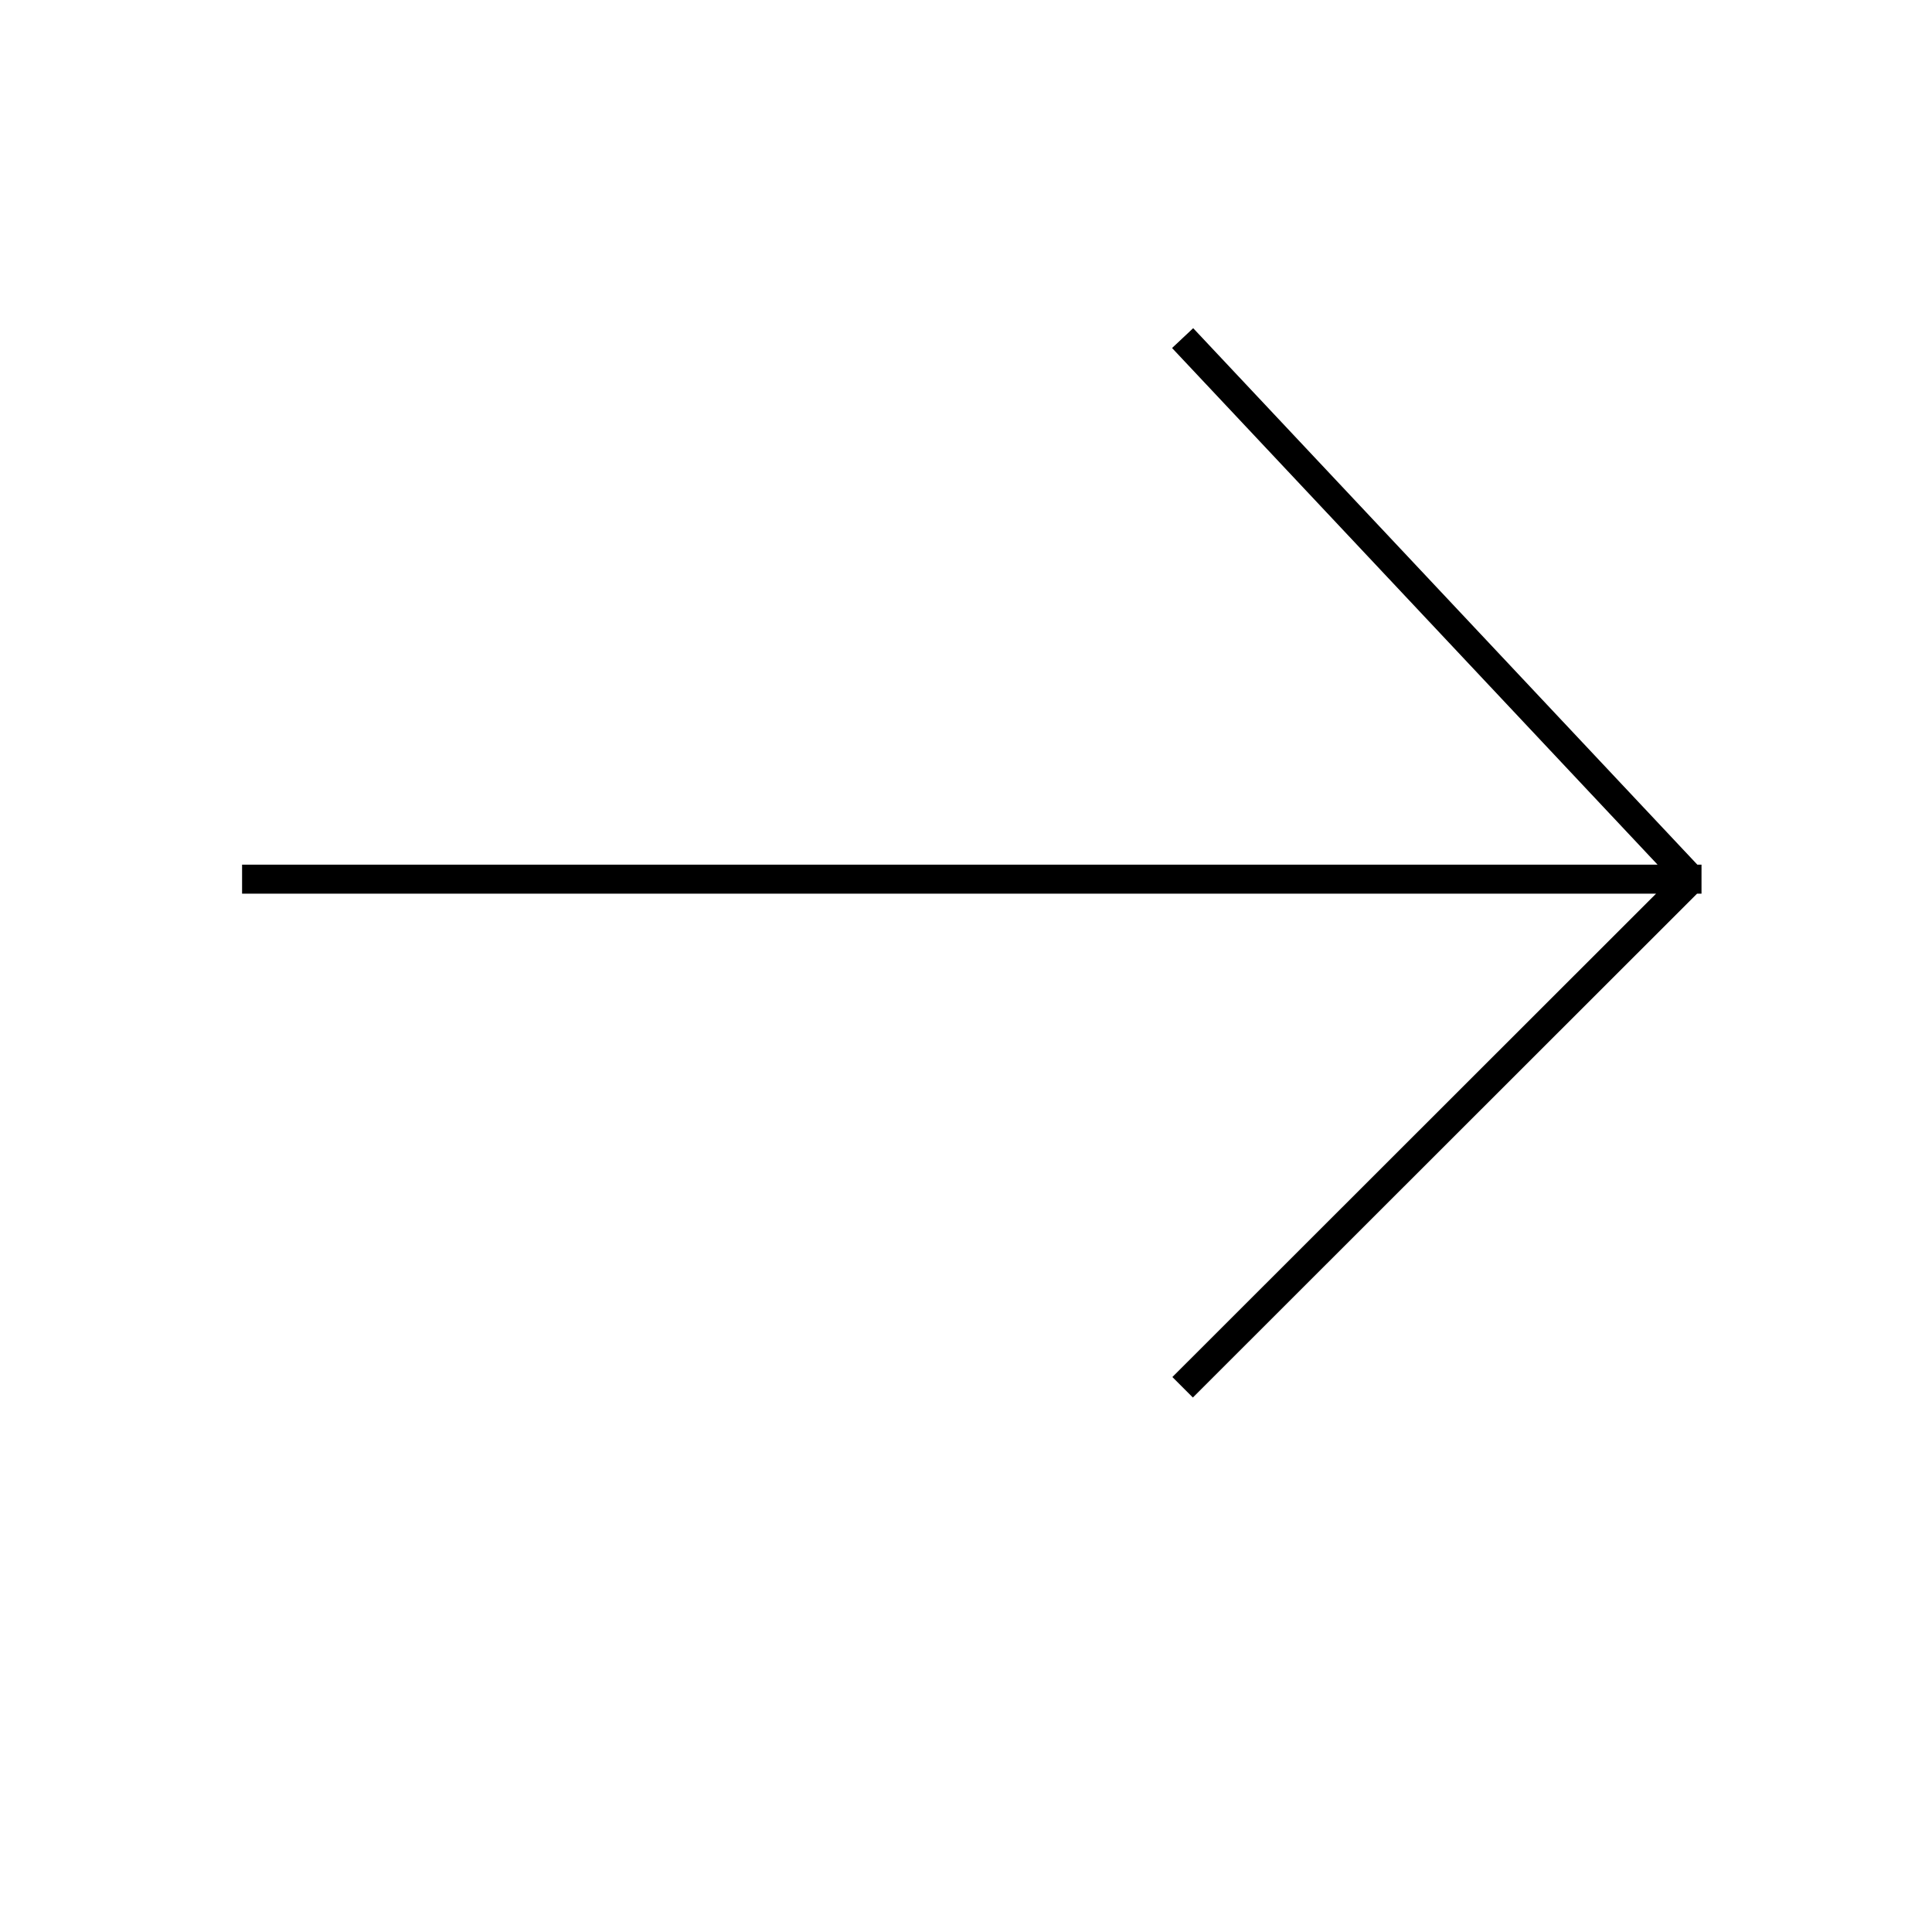
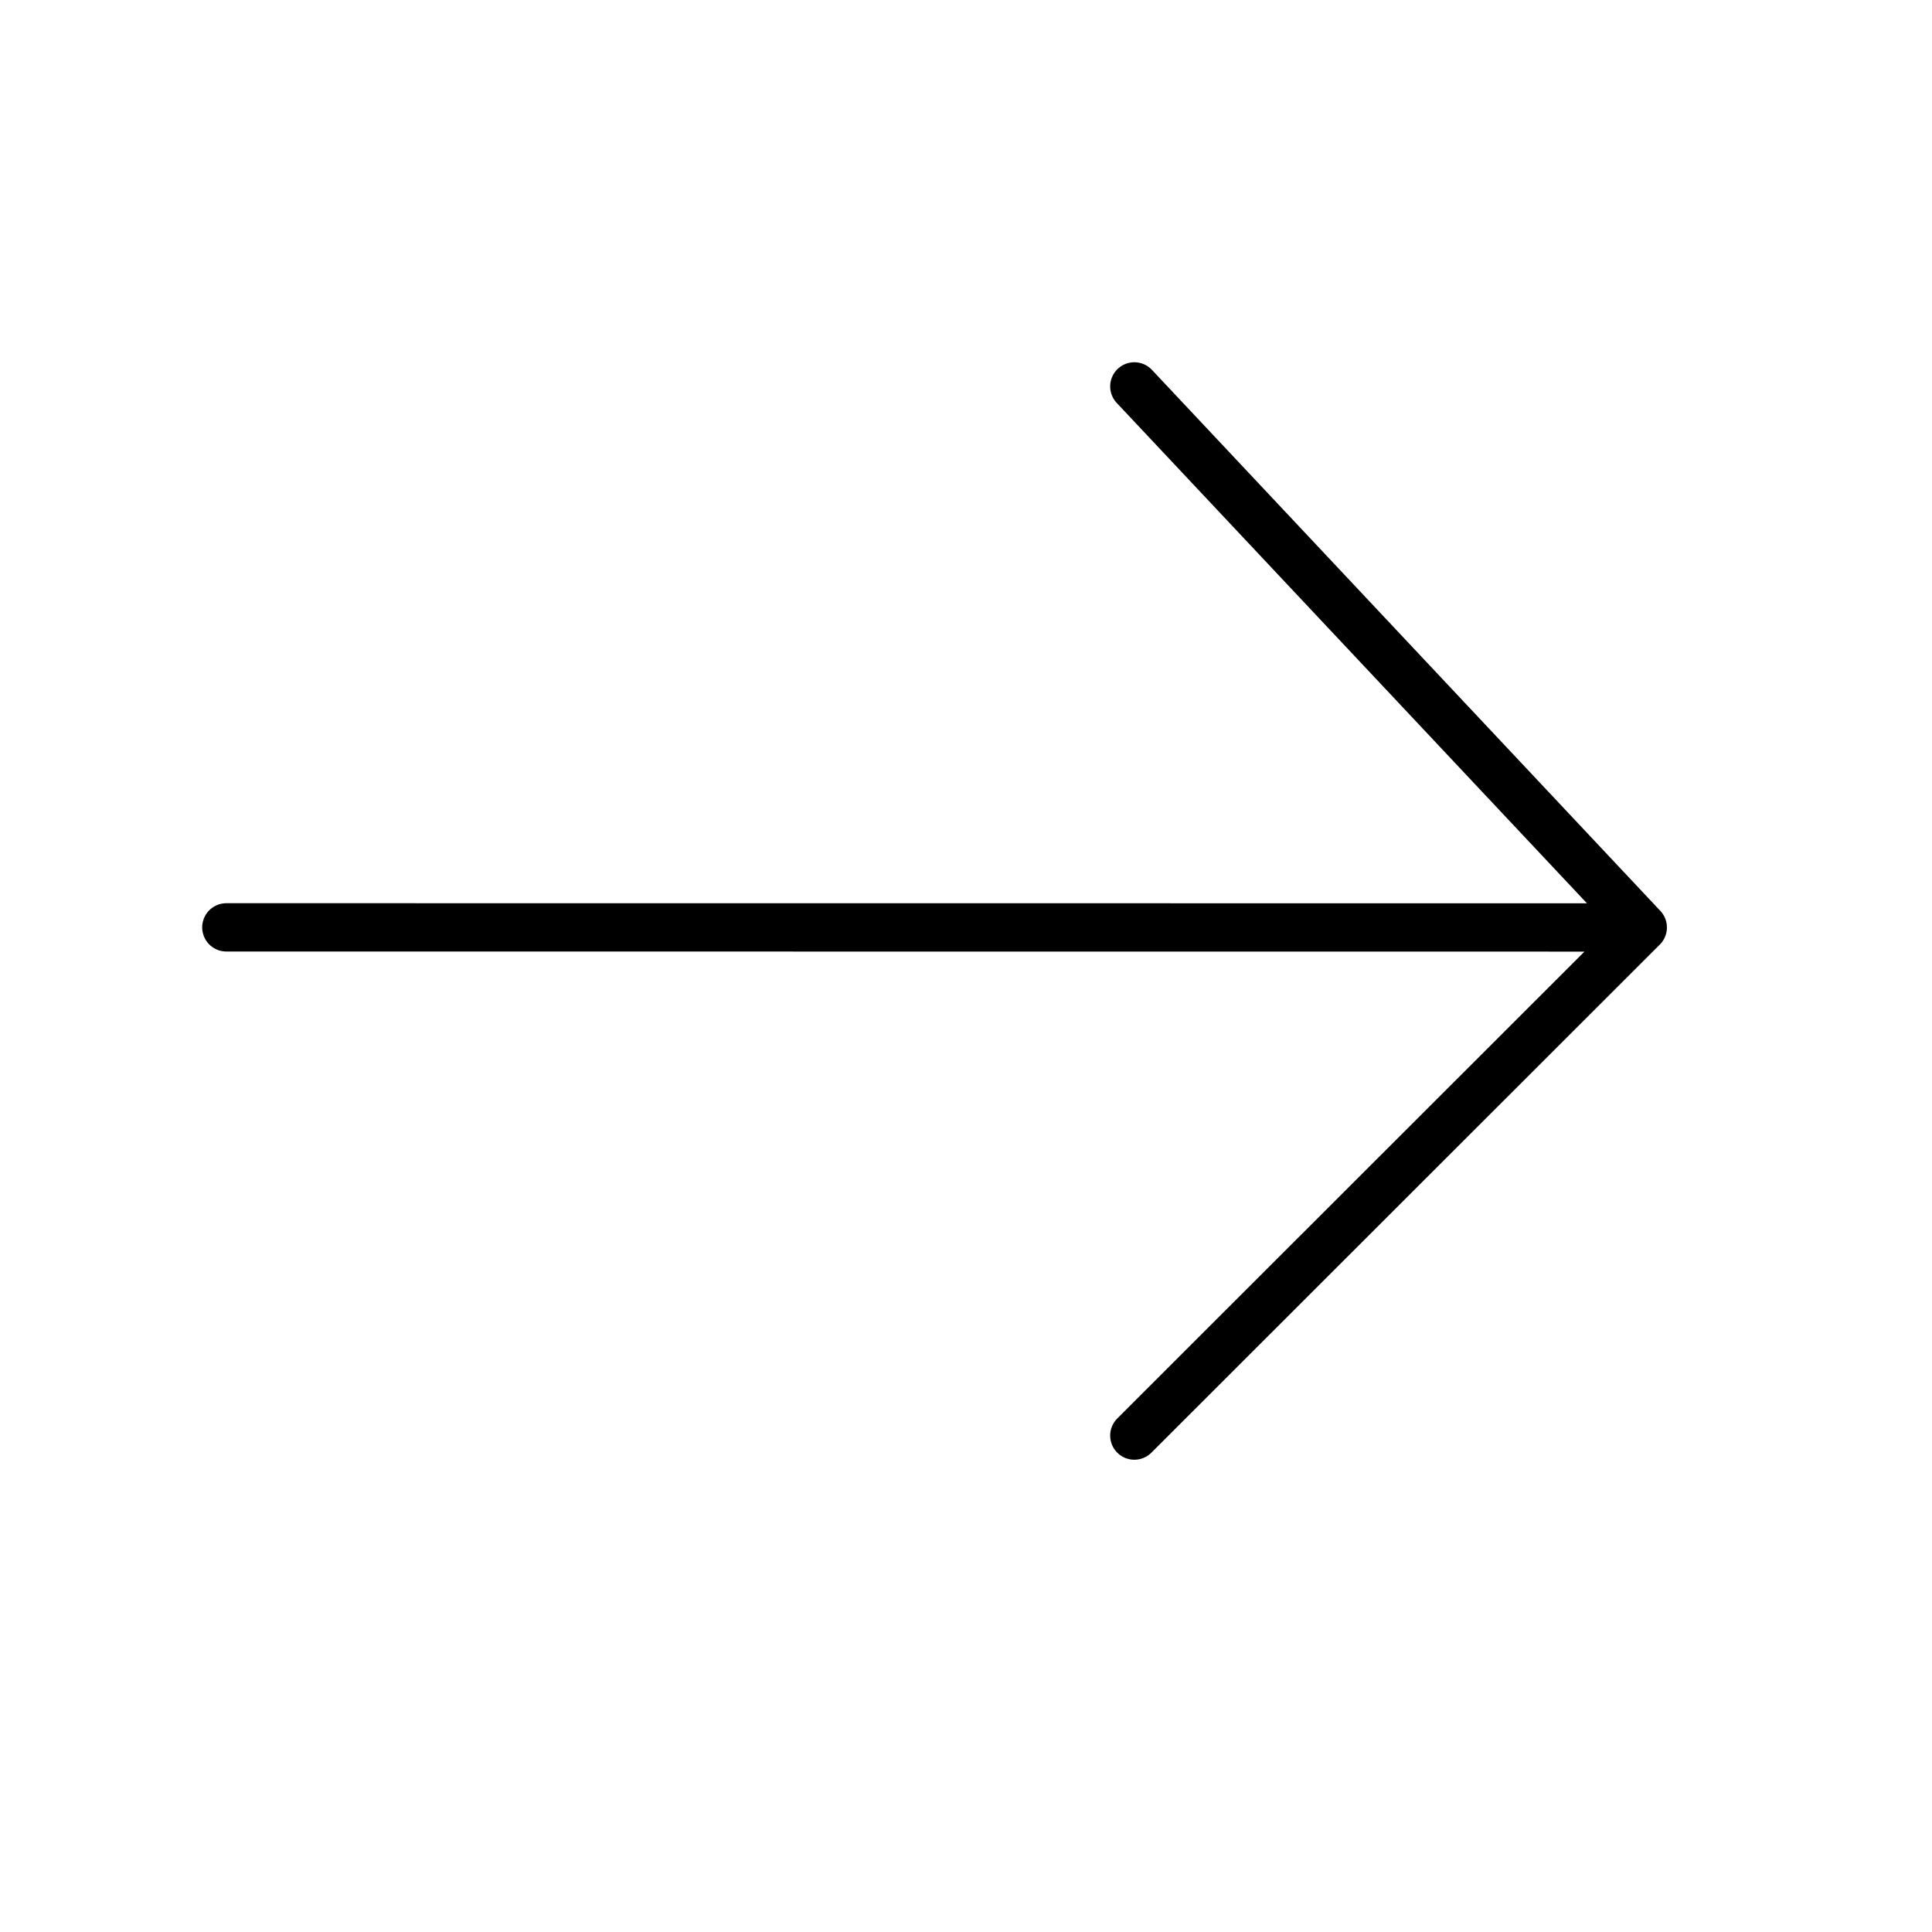
<svg xmlns="http://www.w3.org/2000/svg" width="40px" height="40px" viewBox="0 0 40 40" version="1.1">
-   <g id="uEA04-arrow-right-thin" stroke="none" stroke-width="1" fill="none" fill-rule="evenodd">
-     <path d="M5.012,18.202 L35.228,18.202 M24.485,7 L35.012,18.202 M35.012,18.202 L24.485,28.722" id="Combined-Shape" stroke="#000000" stroke-width="0.6" />
+   <g id="uEA04-arrow-right-thin" stroke="none" stroke-width="1" fill="none" fill-rule="evenodd" stroke-linecap="round" stroke-linejoin="round">
+     <path d="M4.686,19.2 L34.012,19.202 M23.485,8 L34.012,19.202 M34.012,19.202 L23.485,29.722" id="Combined-Shape" stroke="#000000" />
  </g>
</svg>
